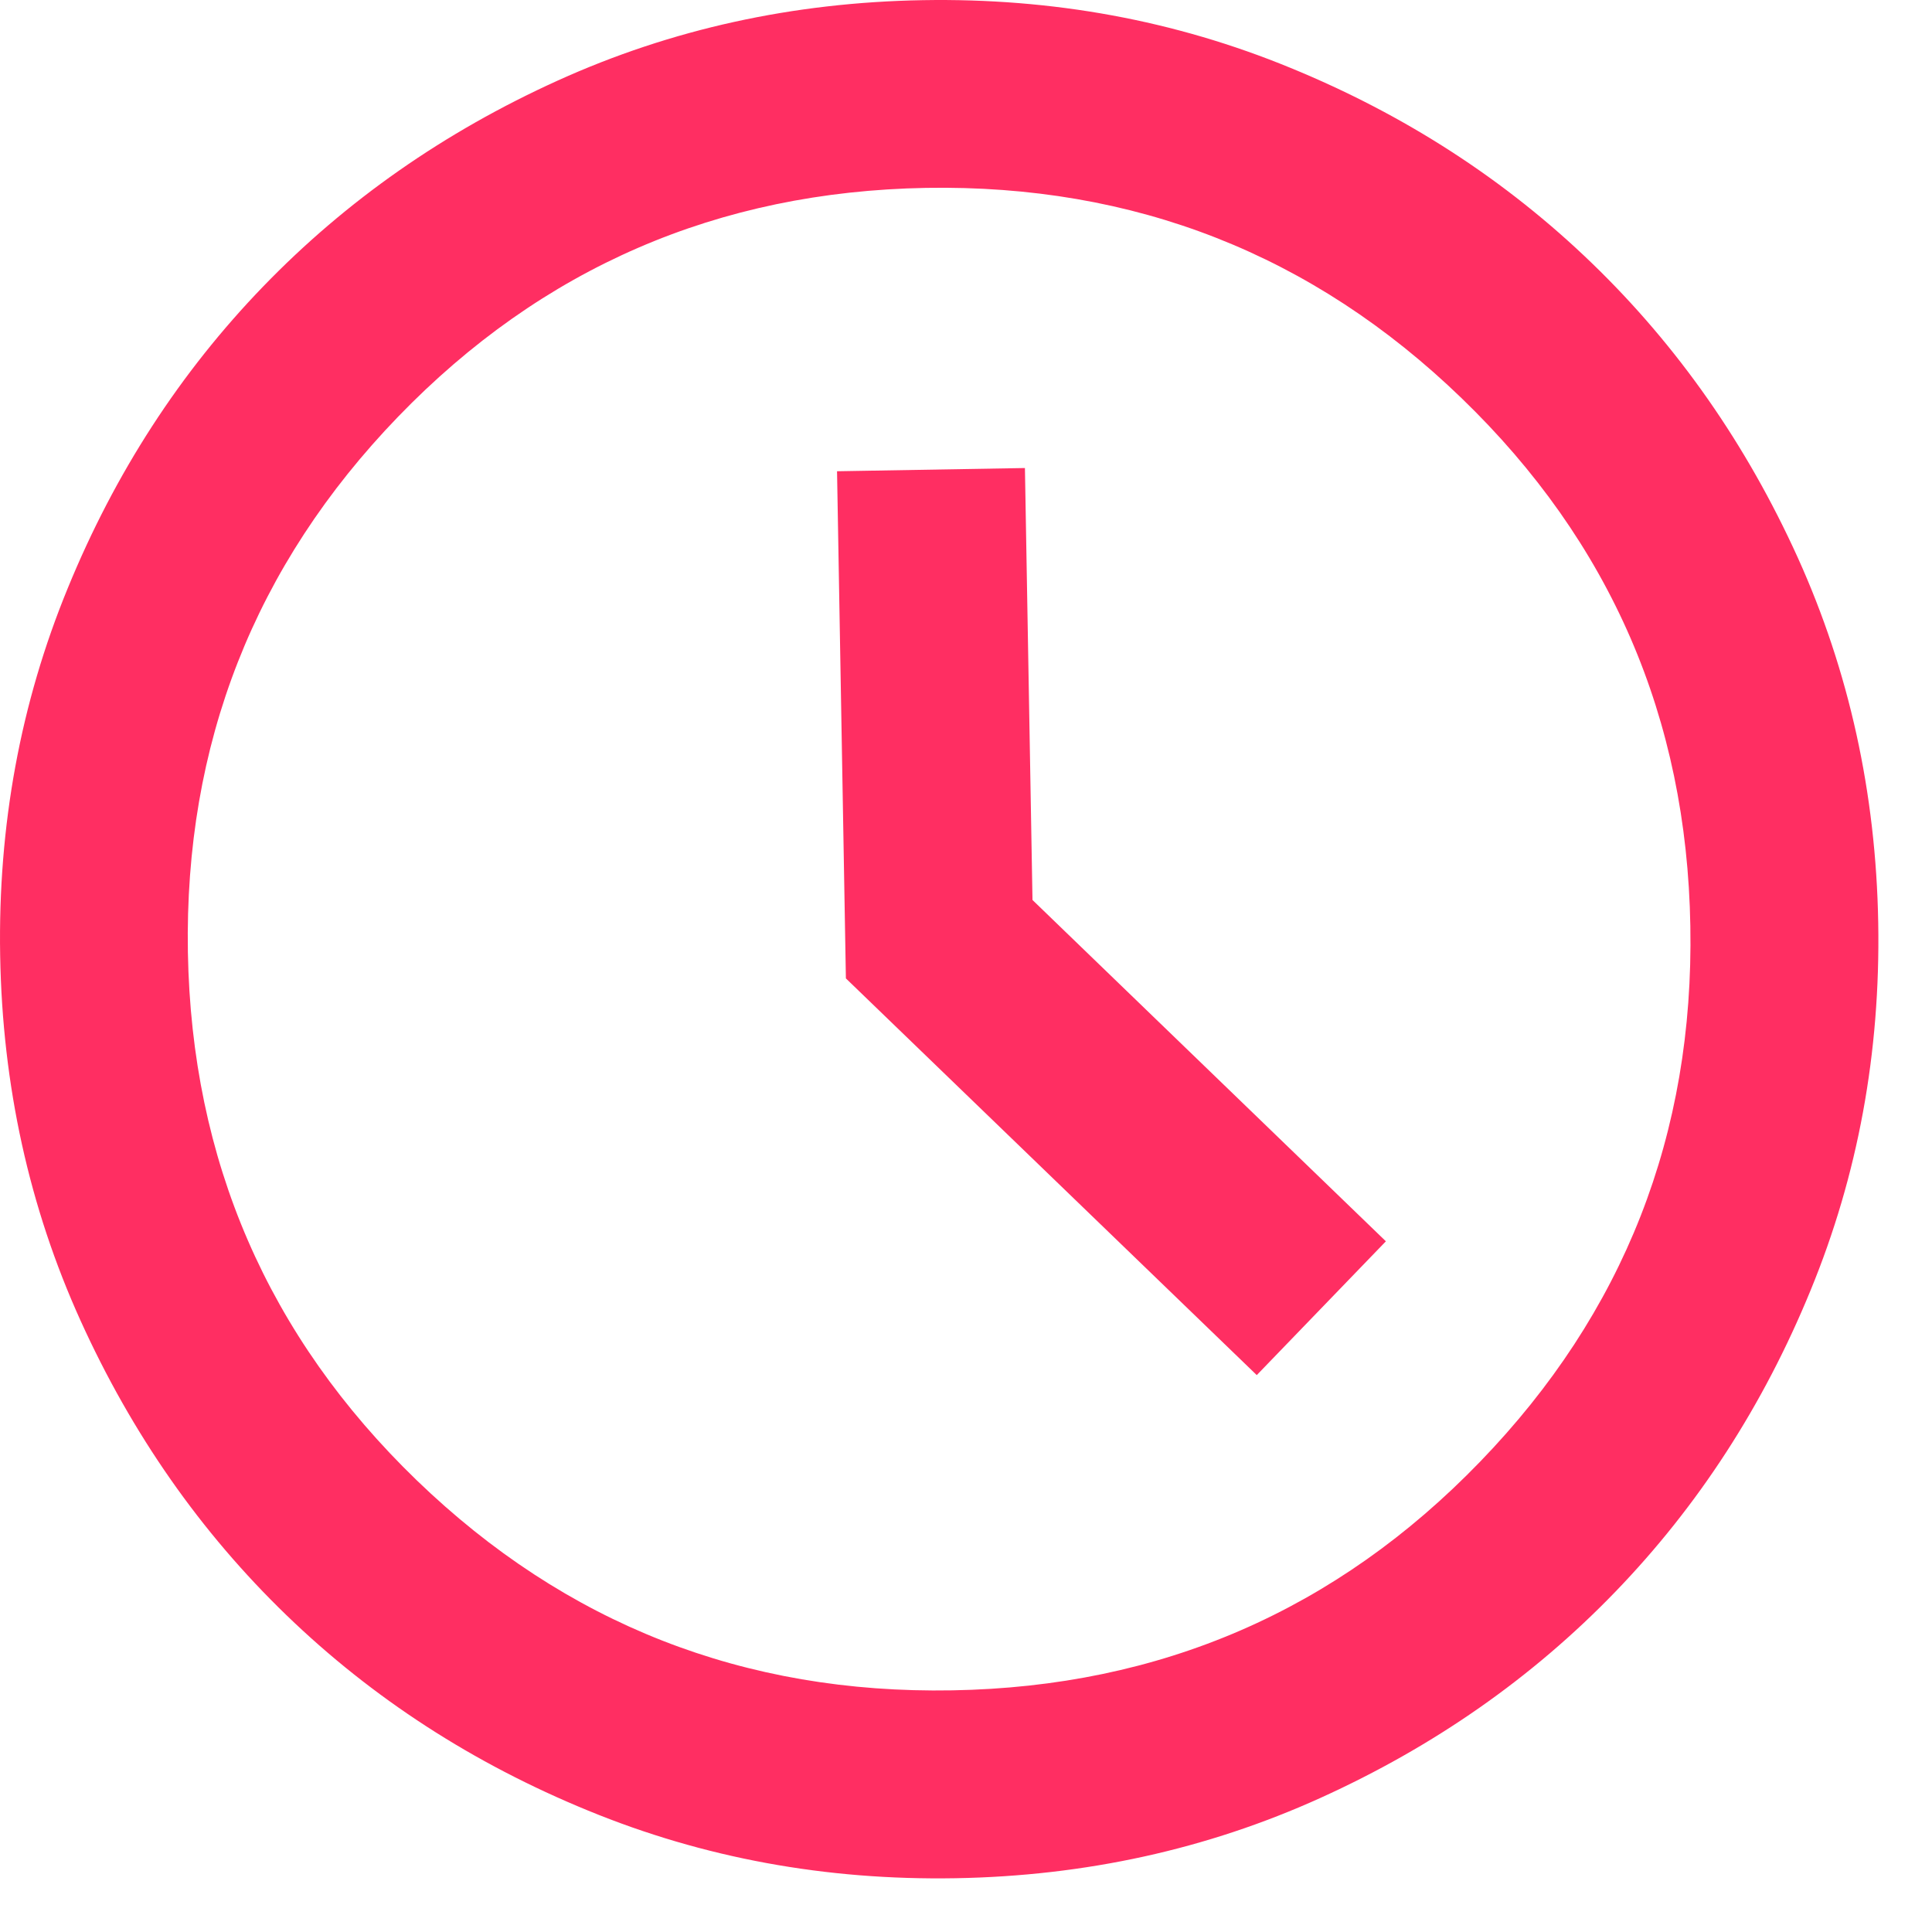
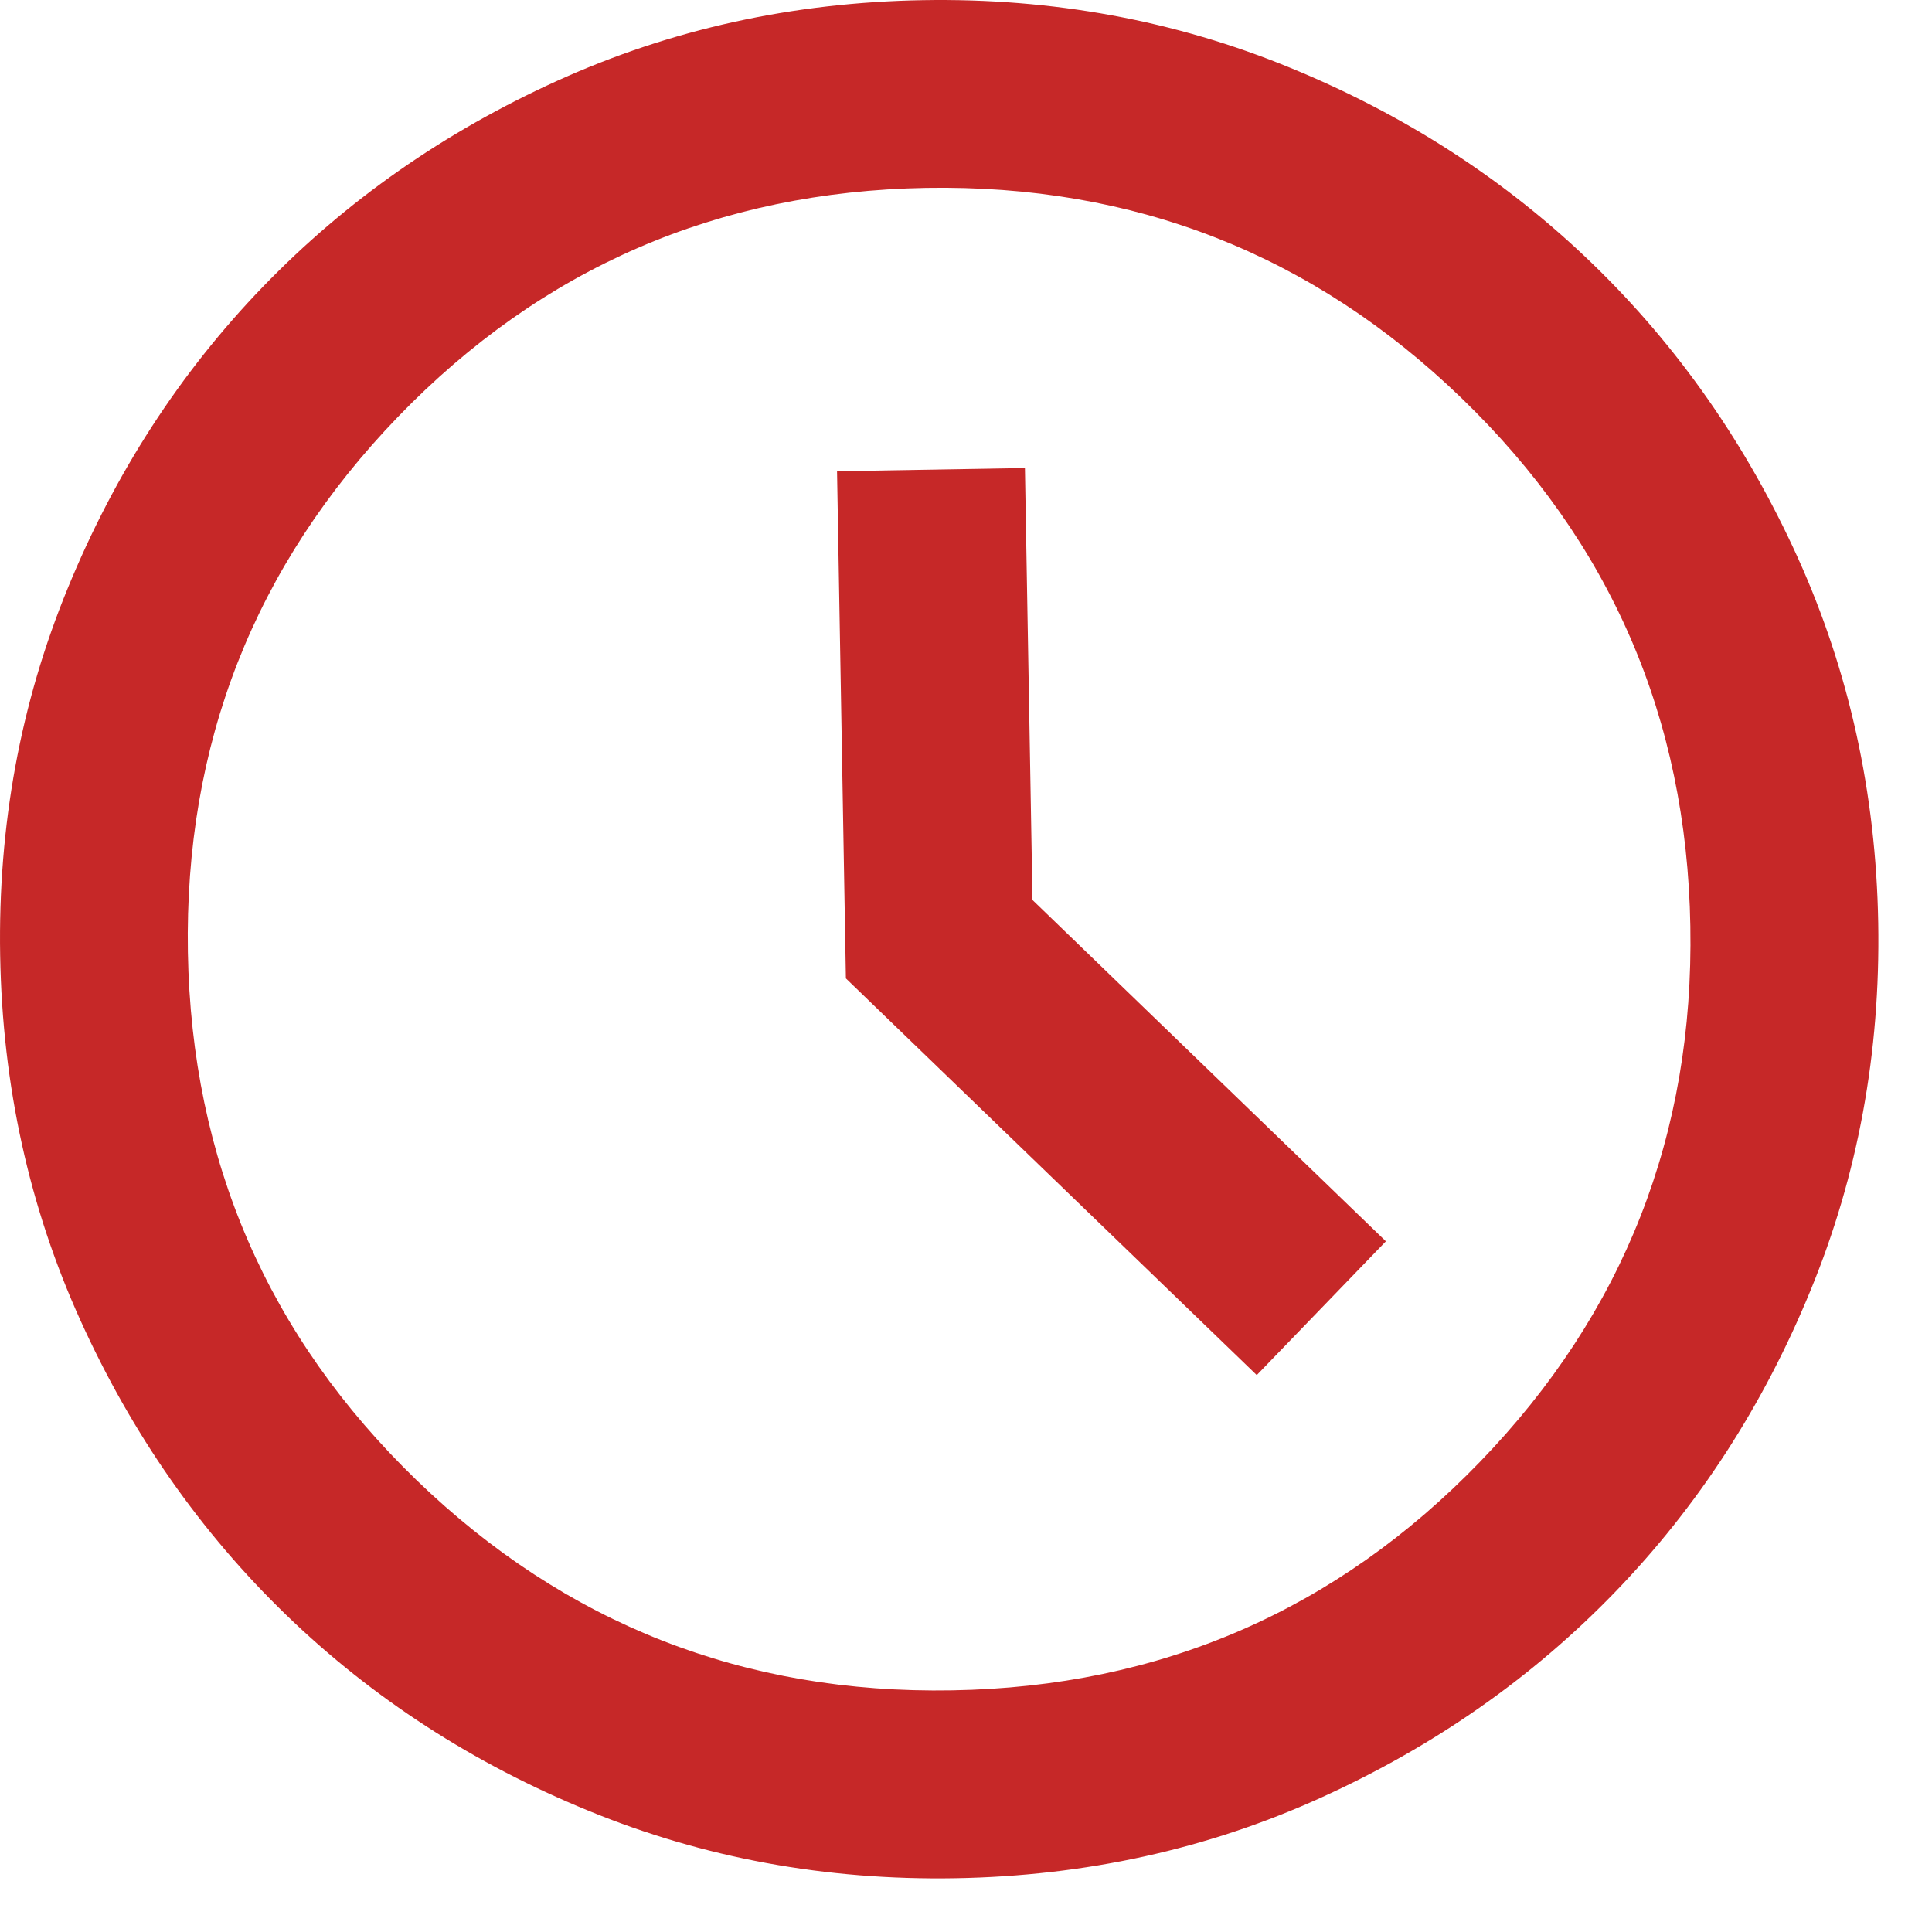
<svg xmlns="http://www.w3.org/2000/svg" width="12" height="12" viewBox="0 0 12 12" fill="none">
-   <path d="M7.806 8.541L8.608 7.71L6.413 5.59L6.366 2.907L5.199 2.927L5.254 6.077L7.806 8.541ZM5.935 11.666C5.128 11.68 4.368 11.54 3.653 11.246C2.938 10.953 2.313 10.548 1.779 10.032C1.245 9.516 0.819 8.906 0.5 8.202C0.181 7.498 0.015 6.742 0.001 5.935C-0.013 5.128 0.127 4.368 0.421 3.653C0.714 2.938 1.119 2.313 1.635 1.779C2.151 1.245 2.761 0.819 3.465 0.5C4.169 0.181 4.925 0.015 5.732 0.001C6.538 -0.013 7.299 0.127 8.014 0.421C8.729 0.714 9.354 1.119 9.888 1.635C10.422 2.151 10.848 2.761 11.167 3.465C11.485 4.169 11.652 4.925 11.666 5.732C11.68 6.538 11.54 7.299 11.246 8.014C10.953 8.729 10.548 9.354 10.032 9.888C9.516 10.422 8.906 10.848 8.202 11.167C7.498 11.486 6.742 11.652 5.935 11.666ZM5.915 10.499C7.208 10.477 8.301 10.003 9.194 9.078C10.087 8.154 10.522 7.045 10.499 5.752C10.477 4.459 10.003 3.366 9.078 2.473C8.154 1.58 7.045 1.145 5.752 1.167C4.459 1.19 3.366 1.664 2.473 2.588C1.58 3.513 1.145 4.622 1.167 5.915C1.19 7.208 1.664 8.301 2.588 9.194C3.513 10.087 4.622 10.522 5.915 10.499Z" fill="#FF2E62" />
+   <path d="M7.806 8.541L8.608 7.71L6.413 5.59L6.366 2.907L5.199 2.927L5.254 6.077L7.806 8.541ZM5.935 11.666C5.128 11.68 4.368 11.54 3.653 11.246C2.938 10.953 2.313 10.548 1.779 10.032C1.245 9.516 0.819 8.906 0.5 8.202C0.181 7.498 0.015 6.742 0.001 5.935C-0.013 5.128 0.127 4.368 0.421 3.653C0.714 2.938 1.119 2.313 1.635 1.779C2.151 1.245 2.761 0.819 3.465 0.5C4.169 0.181 4.925 0.015 5.732 0.001C6.538 -0.013 7.299 0.127 8.014 0.421C8.729 0.714 9.354 1.119 9.888 1.635C10.422 2.151 10.848 2.761 11.167 3.465C11.485 4.169 11.652 4.925 11.666 5.732C11.68 6.538 11.54 7.299 11.246 8.014C10.953 8.729 10.548 9.354 10.032 9.888C9.516 10.422 8.906 10.848 8.202 11.167C7.498 11.486 6.742 11.652 5.935 11.666ZM5.915 10.499C7.208 10.477 8.301 10.003 9.194 9.078C10.087 8.154 10.522 7.045 10.499 5.752C10.477 4.459 10.003 3.366 9.078 2.473C8.154 1.58 7.045 1.145 5.752 1.167C4.459 1.19 3.366 1.664 2.473 2.588C1.58 3.513 1.145 4.622 1.167 5.915C1.19 7.208 1.664 8.301 2.588 9.194C3.513 10.087 4.622 10.522 5.915 10.499Z" fill="#c62828" />
</svg>
